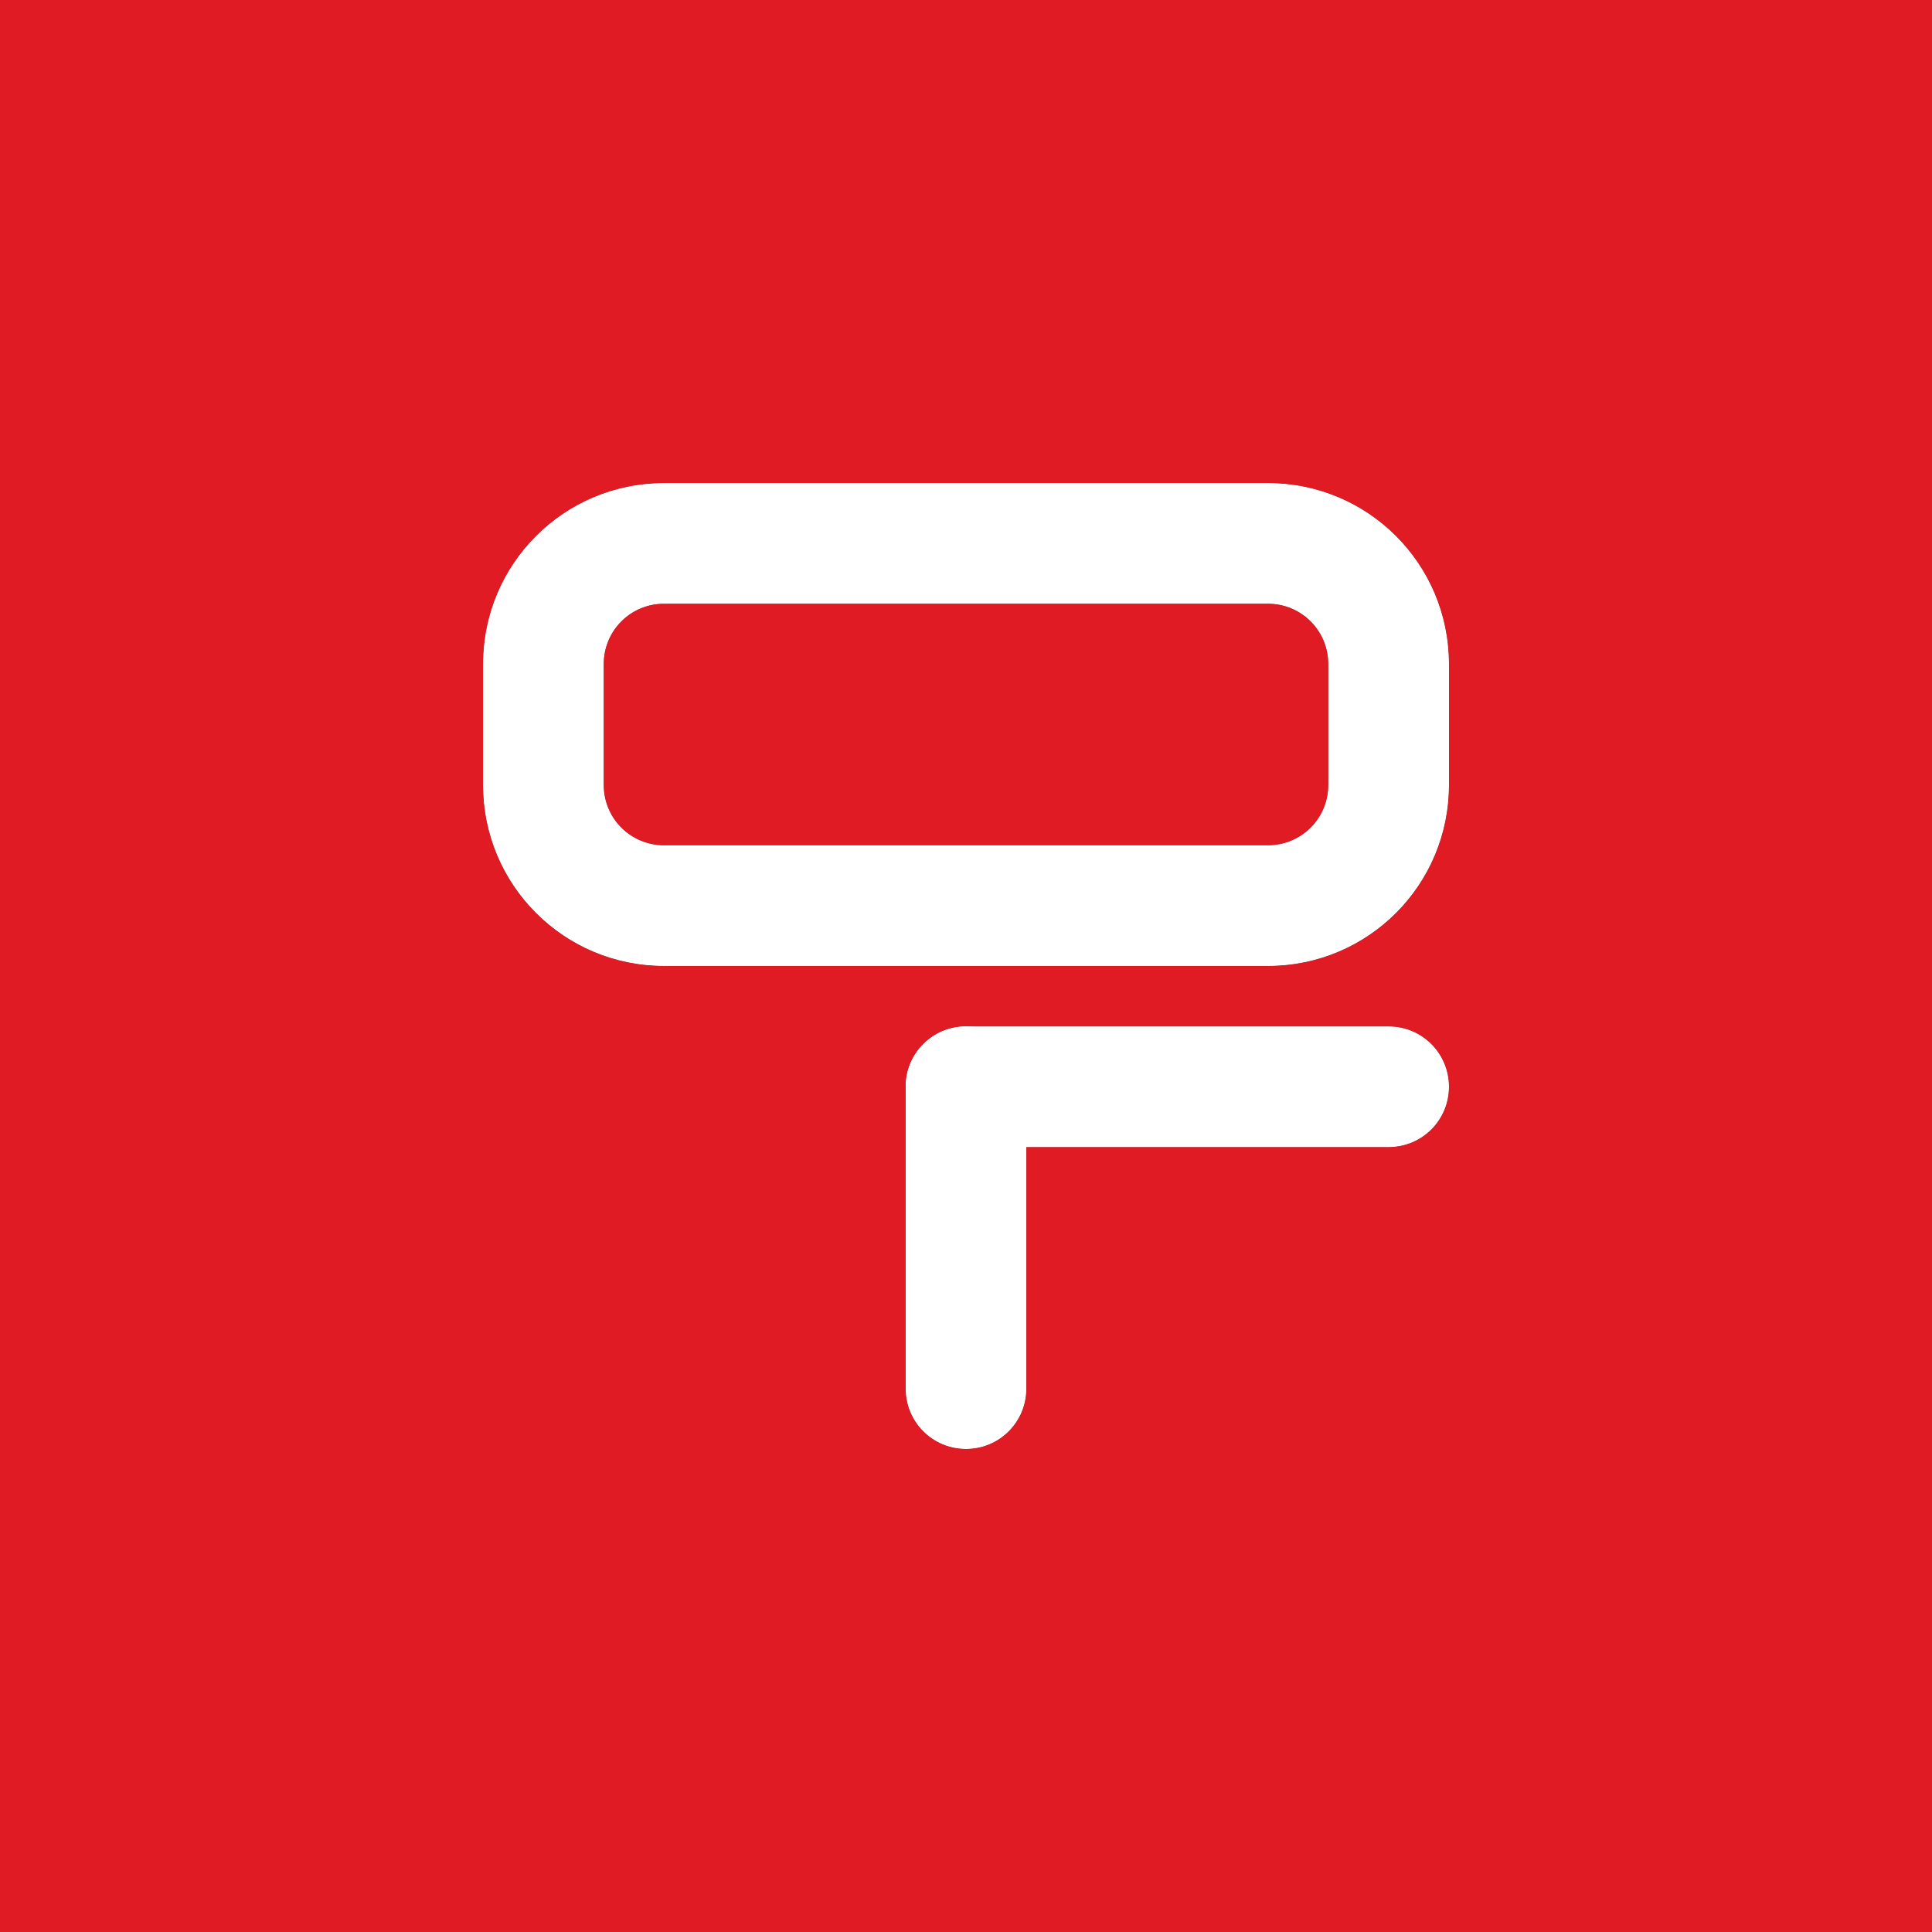
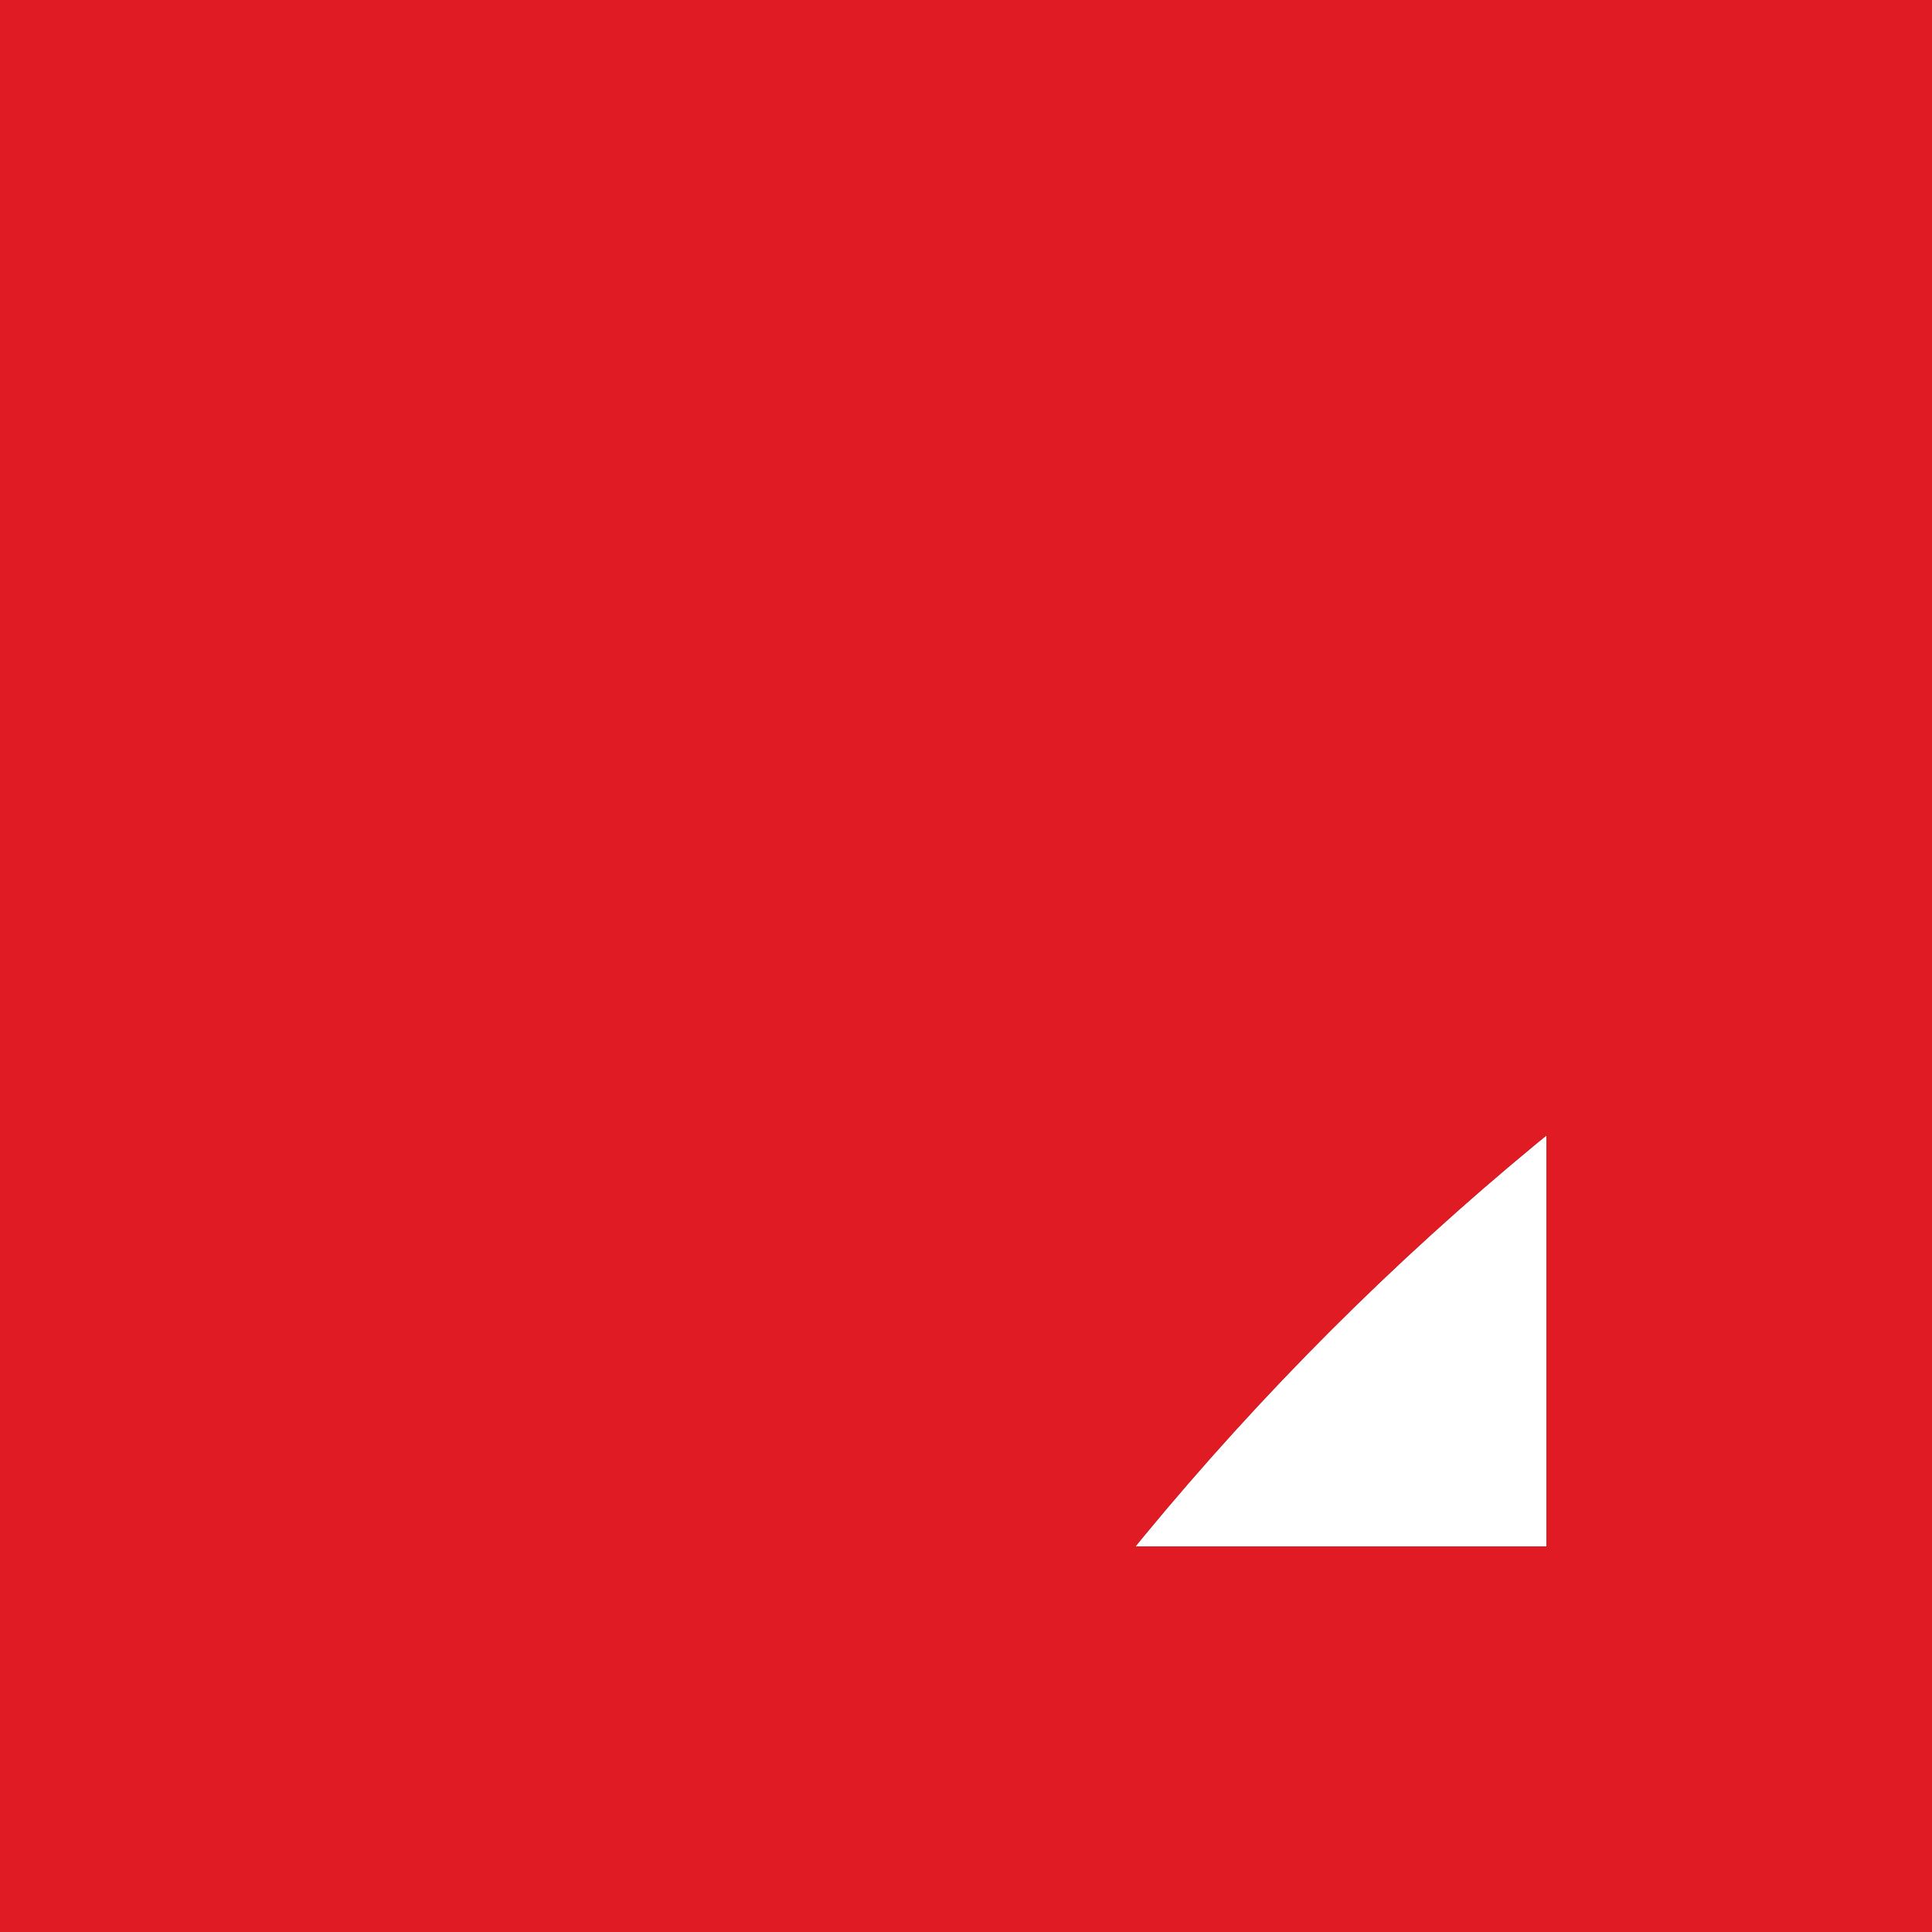
- <svg xmlns="http://www.w3.org/2000/svg" xmlns:xlink="http://www.w3.org/1999/xlink" width="256" height="256" version="1.1">
+ <svg xmlns="http://www.w3.org/2000/svg" xmlns:xlink="http://www.w3.org/1999/xlink" width="256" height="256">
  <defs>
-     <linearGradient id="Gradient" x1="0" x2="0" y1="0" y2="1">
-       <stop offset="0%" style="stop-color:#E01B24;stop-opacity:1" />
-       <stop offset="100%" style="stop-color:#E01B24;stop-opacity:1" />
+     <linearGradient id="a" x1="0" x2="0" y1="0" y2="1">
+       <stop offset="0%" style="stop-color:#e01b24;stop-opacity:1" />
+       <stop offset="100%" style="stop-color:#e01b24;stop-opacity:1" />
    </linearGradient>
-     <filter id="alpha-to-white">
-       <feColorMatrix in="SourceGraphic" type="matrix" values="0 0 0 1 0                              0 0 0 1 0                              0 0 0 1 0                              0 0 0 1 0" />
+     <filter id="c">
+       <feColorMatrix in="SourceGraphic" values="0 0 0 1 0 0 0 0 1 0 0 0 0 1 0 0 0 0 1 0" />
    </filter>
-     <g id="child-svg">
-       <svg height="16px" viewBox="0 0 16 16" width="16px">
-         <g fill="#2e3436" stroke-width="207.866">
-           <path d="m 3 0 c -1.66 0 -3 1.34 -3 3 v 2 c 0 1.66 1.34 3 3 3 h 10 c 1.66 0 3 -1.34 3 -3 v -2 c -0 -1.66 -1.34 -3 -3 -3 z m 0 2 h 10 c 0.555 0 1 0.445 1 1 v 2 c 0 0.555 -0.445 1 -1 1 h -10 c -0.555 0 -1 -0.445 -1 -1 v -2 c -0 -0.555 0.445 -1 1 -1 z" paint-order="markers stroke fill" />
-           <path d="m 9 10 v 5 c 0 0.554 -0.446 1 -1 1 s -1 -0.446 -1 -1 v -5 c 0 -0.554 0.446 -1 1 -1 s 1 0.446 1 1 z" paint-order="markers stroke fill" />
-           <path d="m 8 9 h 7 c 0.554 0 1 0.446 1 1 s -0.446 1 -1 1 h -7 c -0.554 0 -1 -0.446 -1 -1 s 0.446 -1 1 -1 z" paint-order="markers stroke fill" />
-         </g>
-       </svg>
-     </g>
+     <svg id="b" width="16" height="16" viewBox="0 0 16 16">
+       <g fill="#2e3436" stroke-width="207.866" paint-order="markers stroke fill">
+         <path d="M3 0C1.34 0 0 1.34 0 3v2c0 1.66 1.34 3 3 3h10c1.66 0 3-1.34 3-3V3c0-1.66-1.34-3-3-3zm0 2h10c.555 0 1 .445 1 1v2c0 .555-.445 1-1 1H3c-.555 0-1-.445-1-1V3c0-.555.445-1 1-1zm6 8v5c0 .554-.446 1-1 1s-1-.446-1-1v-5c0-.554.446-1 1-1s1 .446 1 1z" />
+         <path d="M8 9h7c.554 0 1 .446 1 1s-.446 1-1 1H8c-.554 0-1-.446-1-1s.446-1 1-1z" />
+       </g>
+     </svg>
  </defs>
-   <rect width="256" height="256" fill="url(#Gradient)" ry="0" x="0" y="0" />
-   <use xlink:href="#child-svg" filter="url(#alpha-to-white)" transform="matrix(8,0,0,8,64,64)" />
+   <rect width="256" height="256" fill="url(#a)" ry="0" />
+   <use xlink:href="#b" filter="url(#c)" transform="matrix(8 0 0 8 64 64)" />
</svg>
